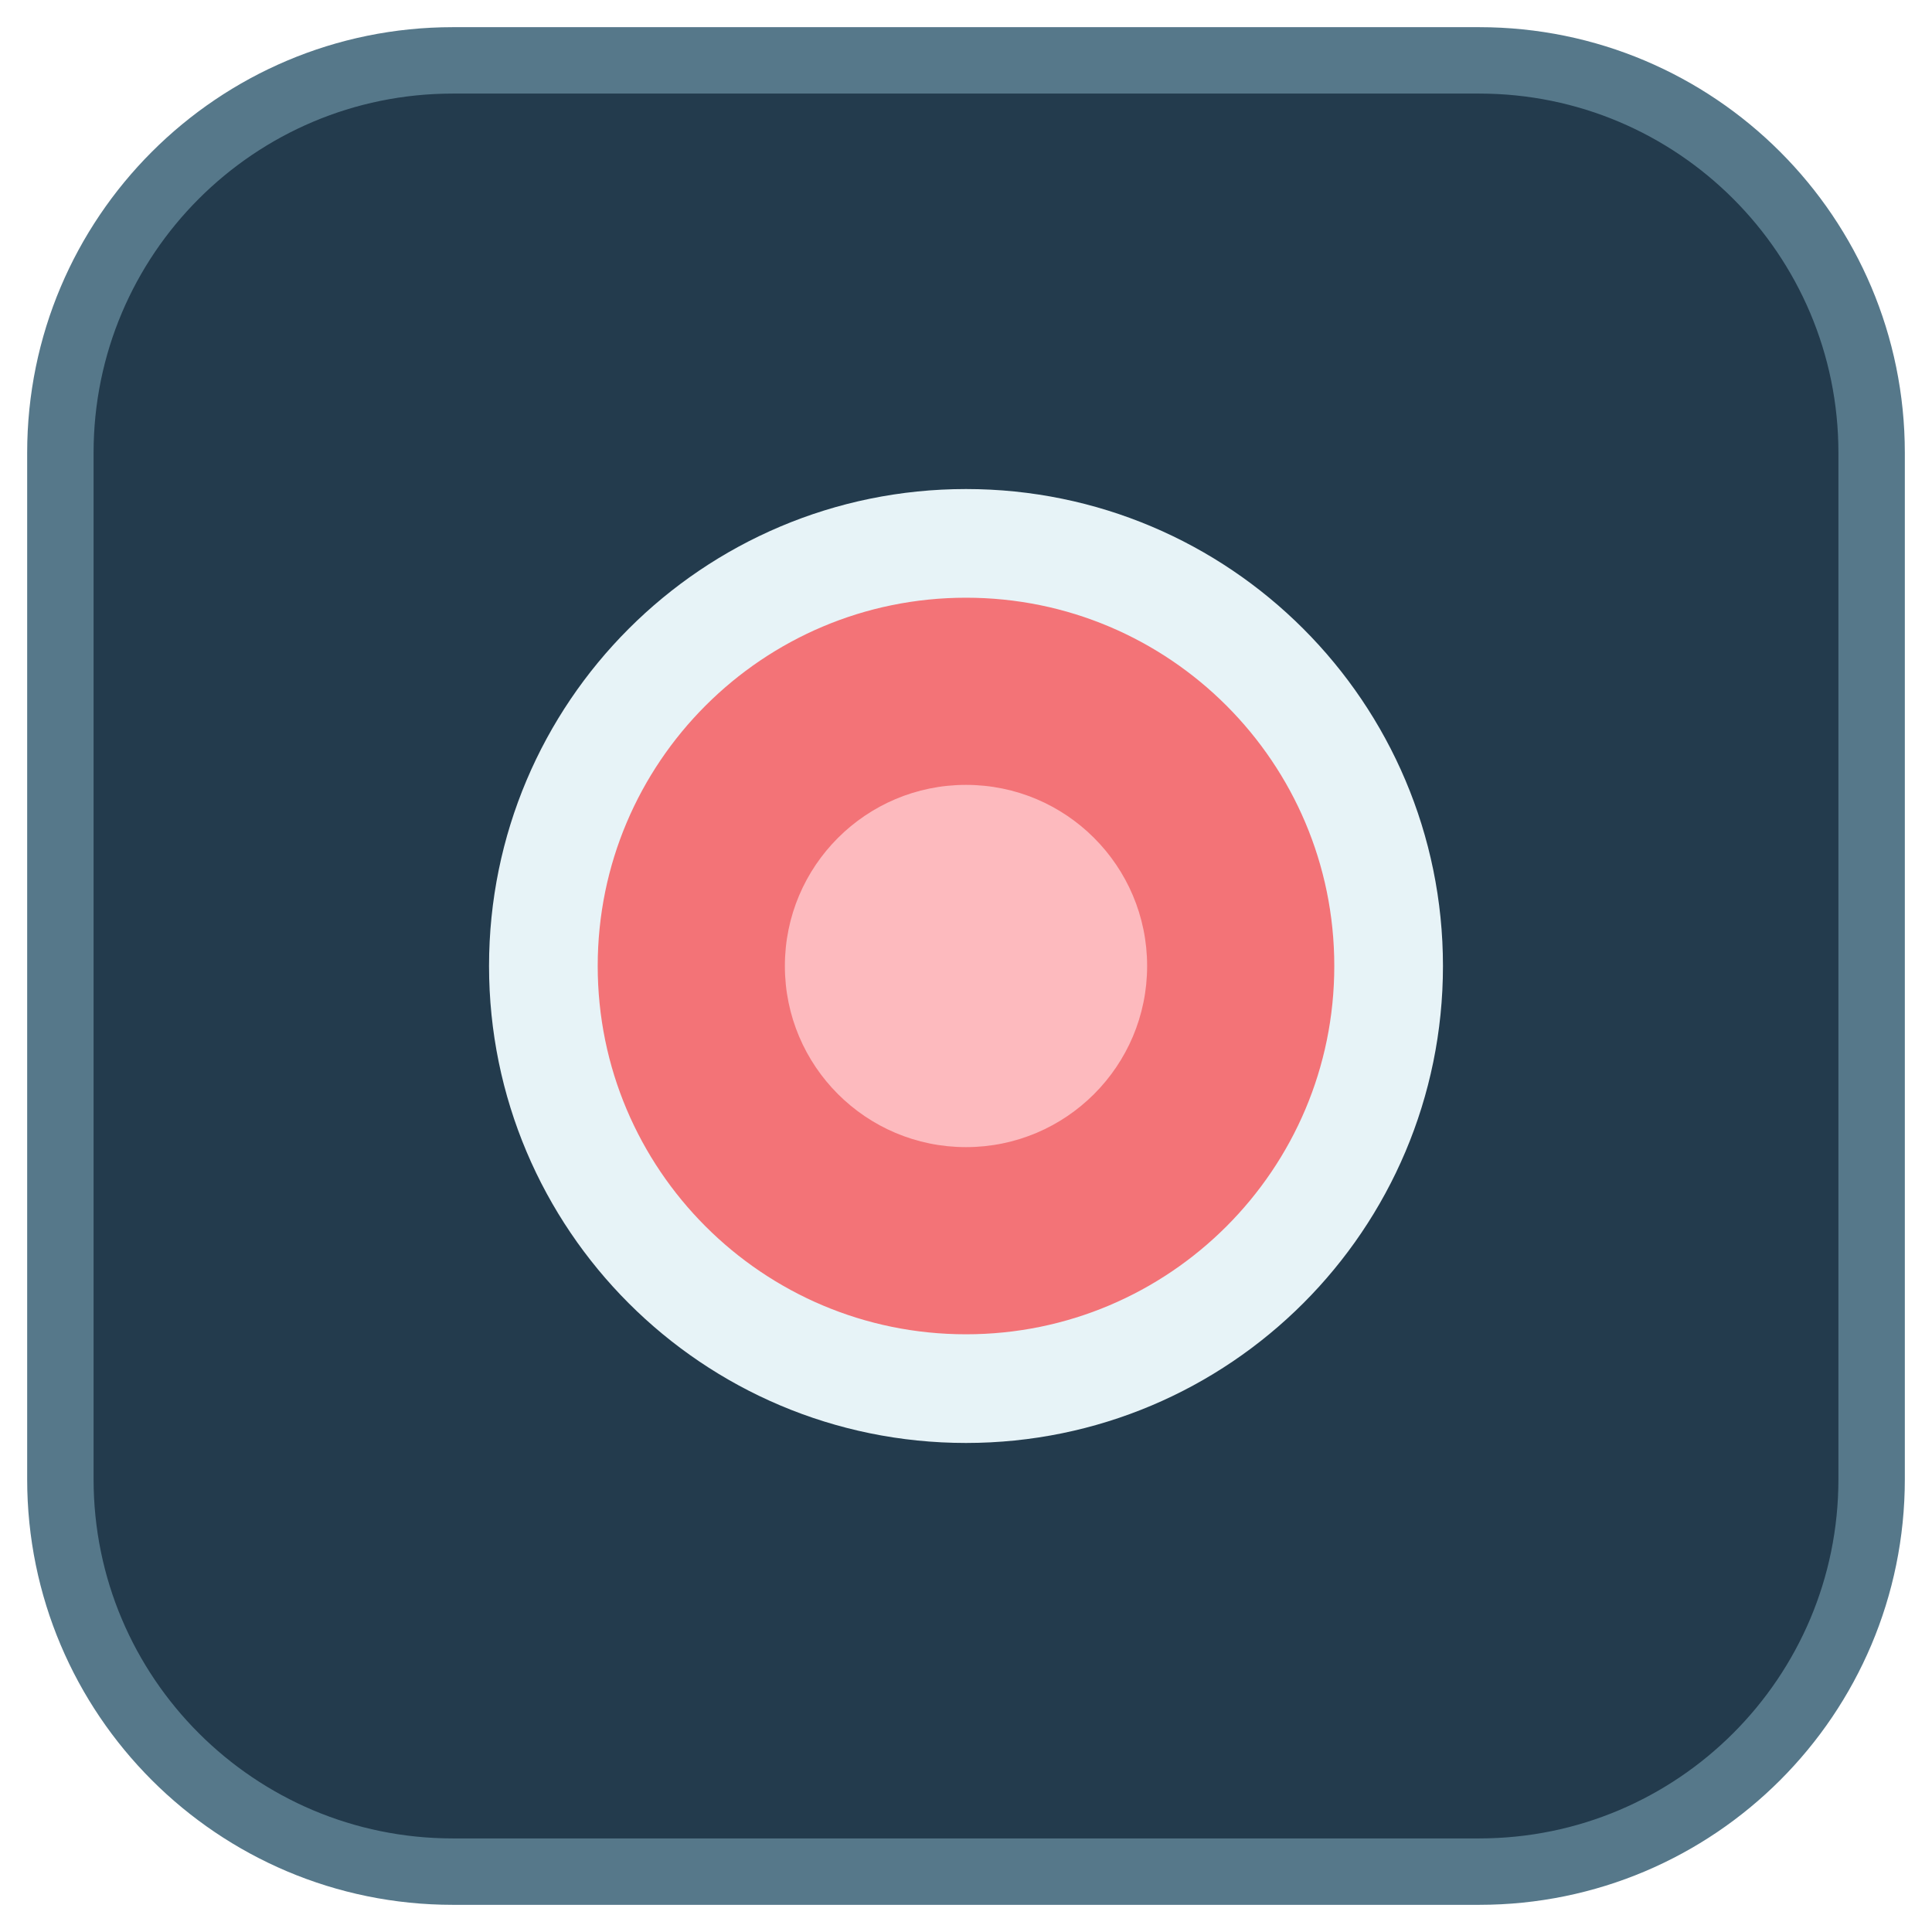
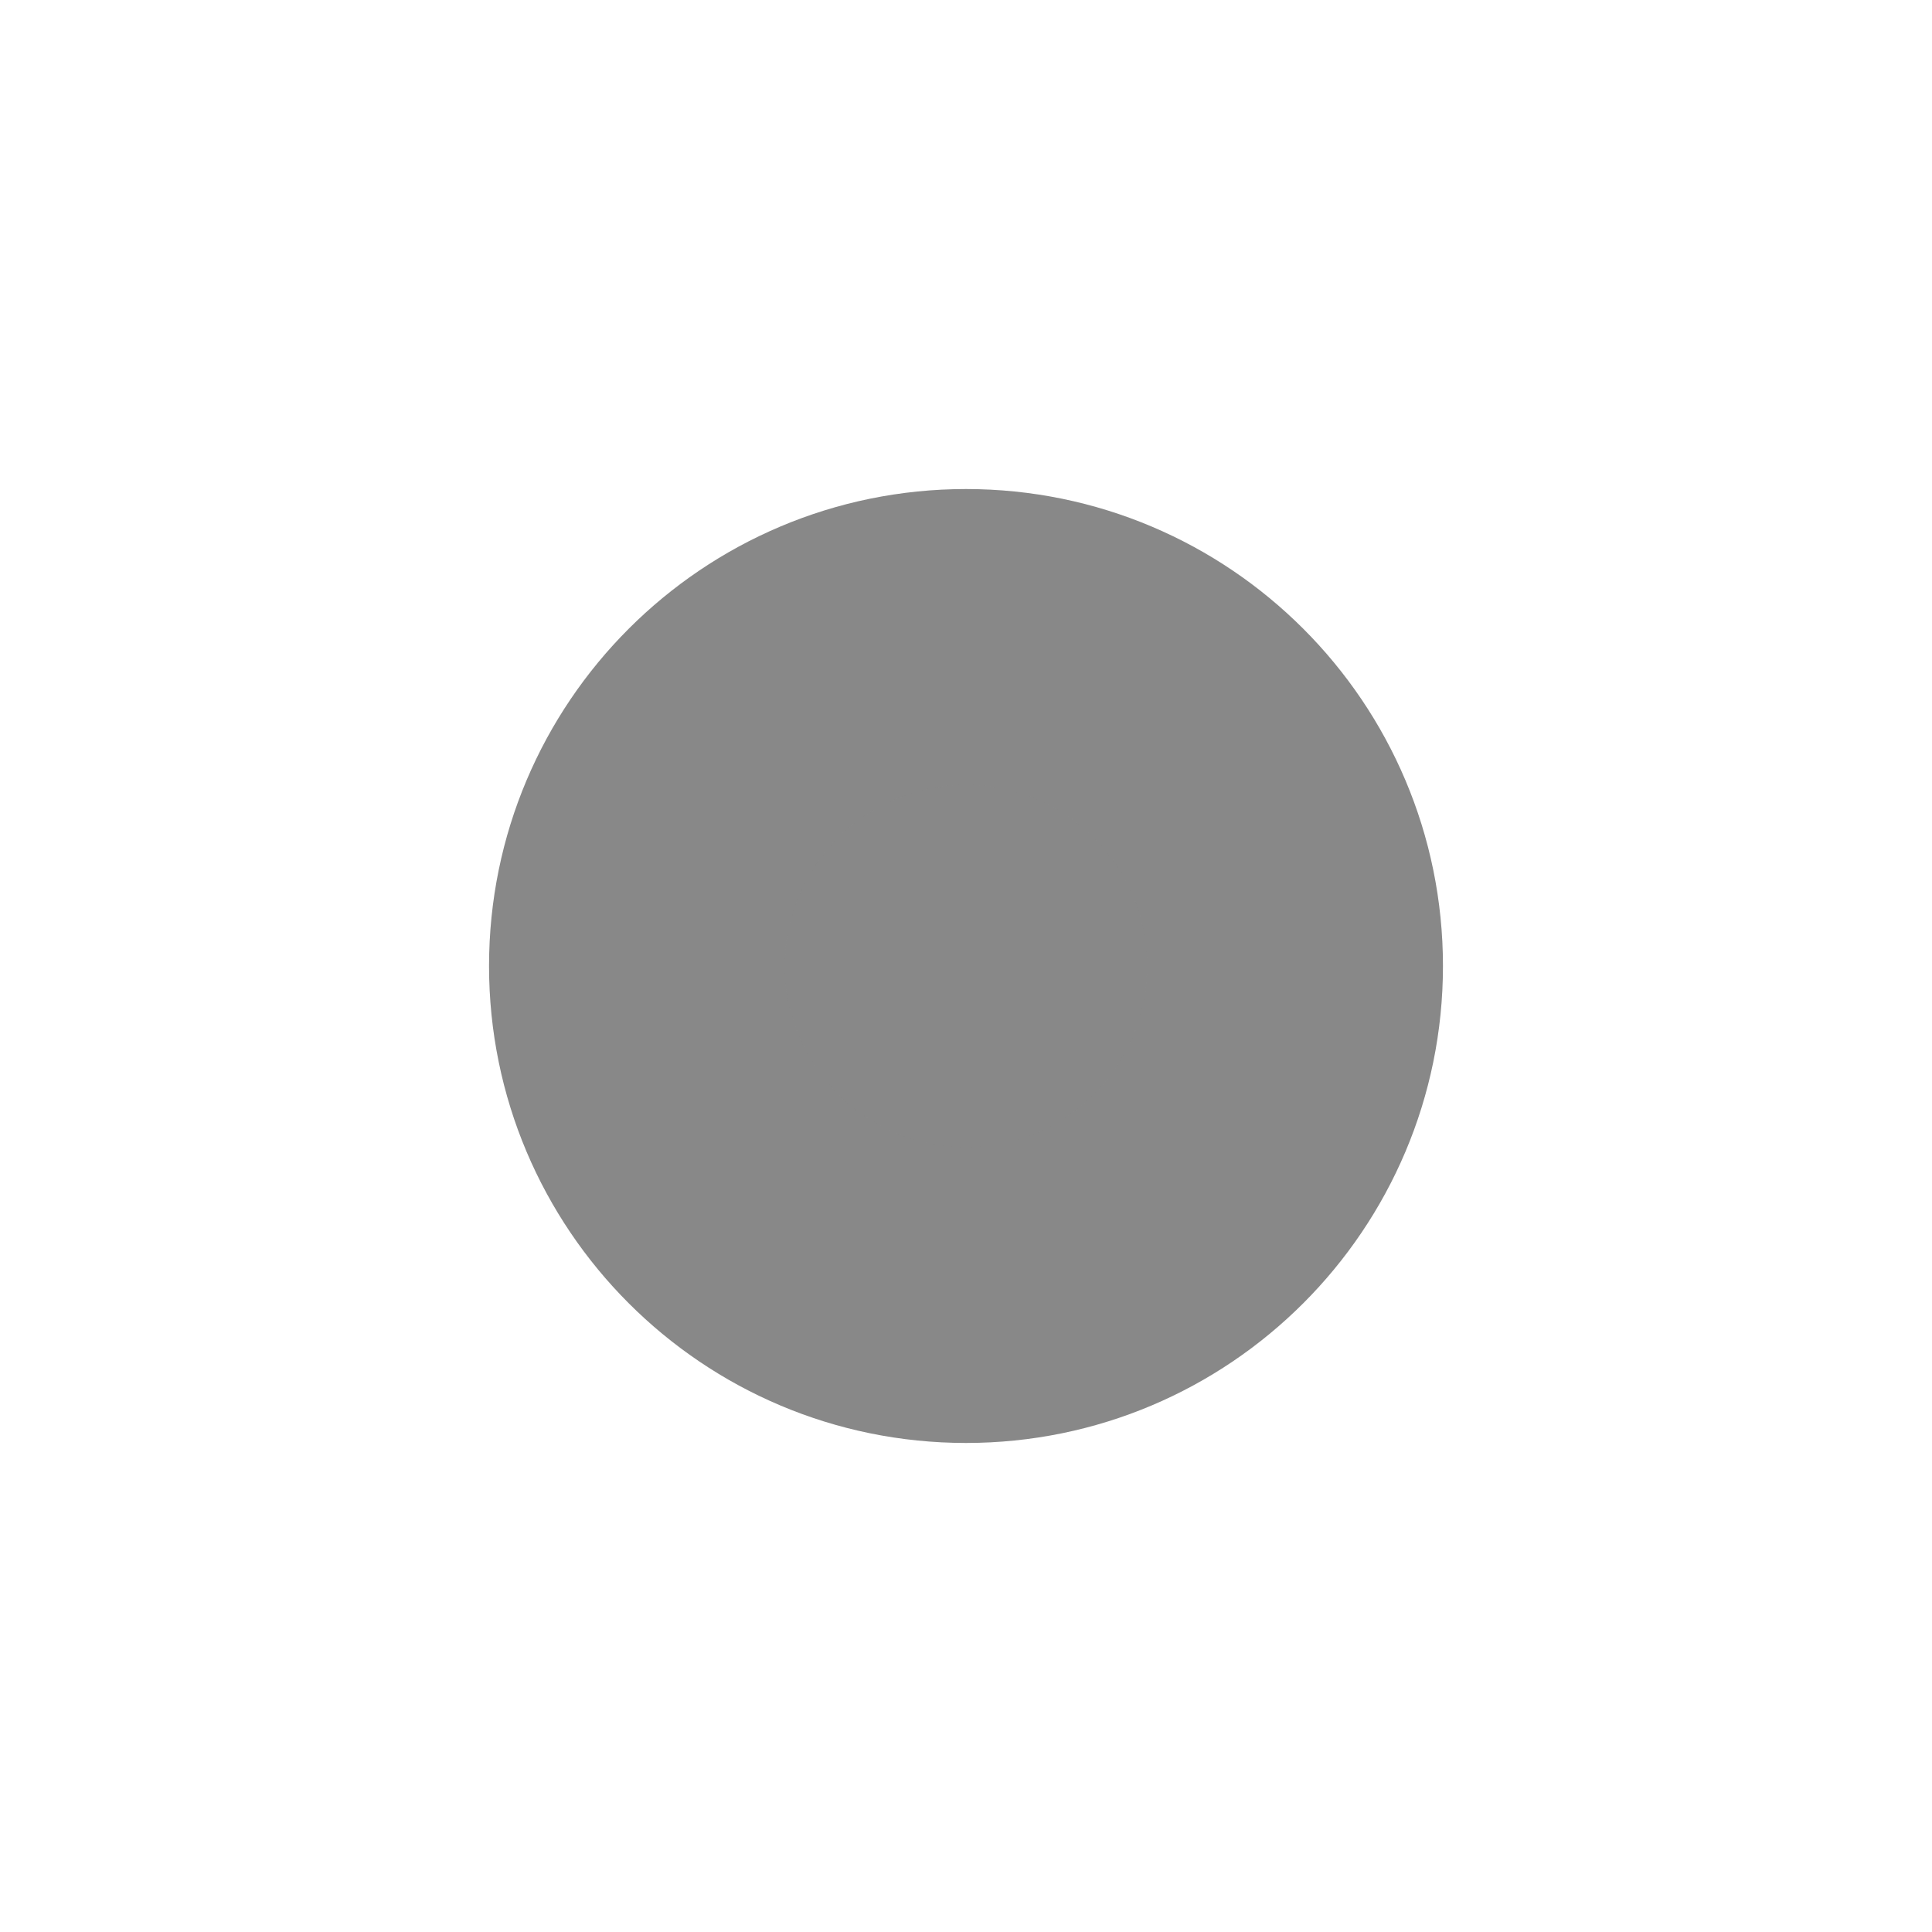
<svg xmlns="http://www.w3.org/2000/svg" width="32" height="32" viewBox="0 0 32 32" role="img">
-   <rect x="1" y="1" width="30" height="30" rx="6.5" fill="#233B4D" stroke="#56788A" stroke-width="1.1" />
-   <circle cx="16" cy="16" r="7" fill="#F37377" stroke="#E7F3F7" stroke-width="1.8" />
-   <circle cx="16" cy="16" r="3" fill="#FFCCD0" opacity=".8" />
+   <circle cx="16" cy="16" r="7" fill="#888888" stroke="#888888" stroke-width="1.8" />
+   <circle cx="16" cy="16" r="3" fill="#888888" opacity=".8" />
</svg>
